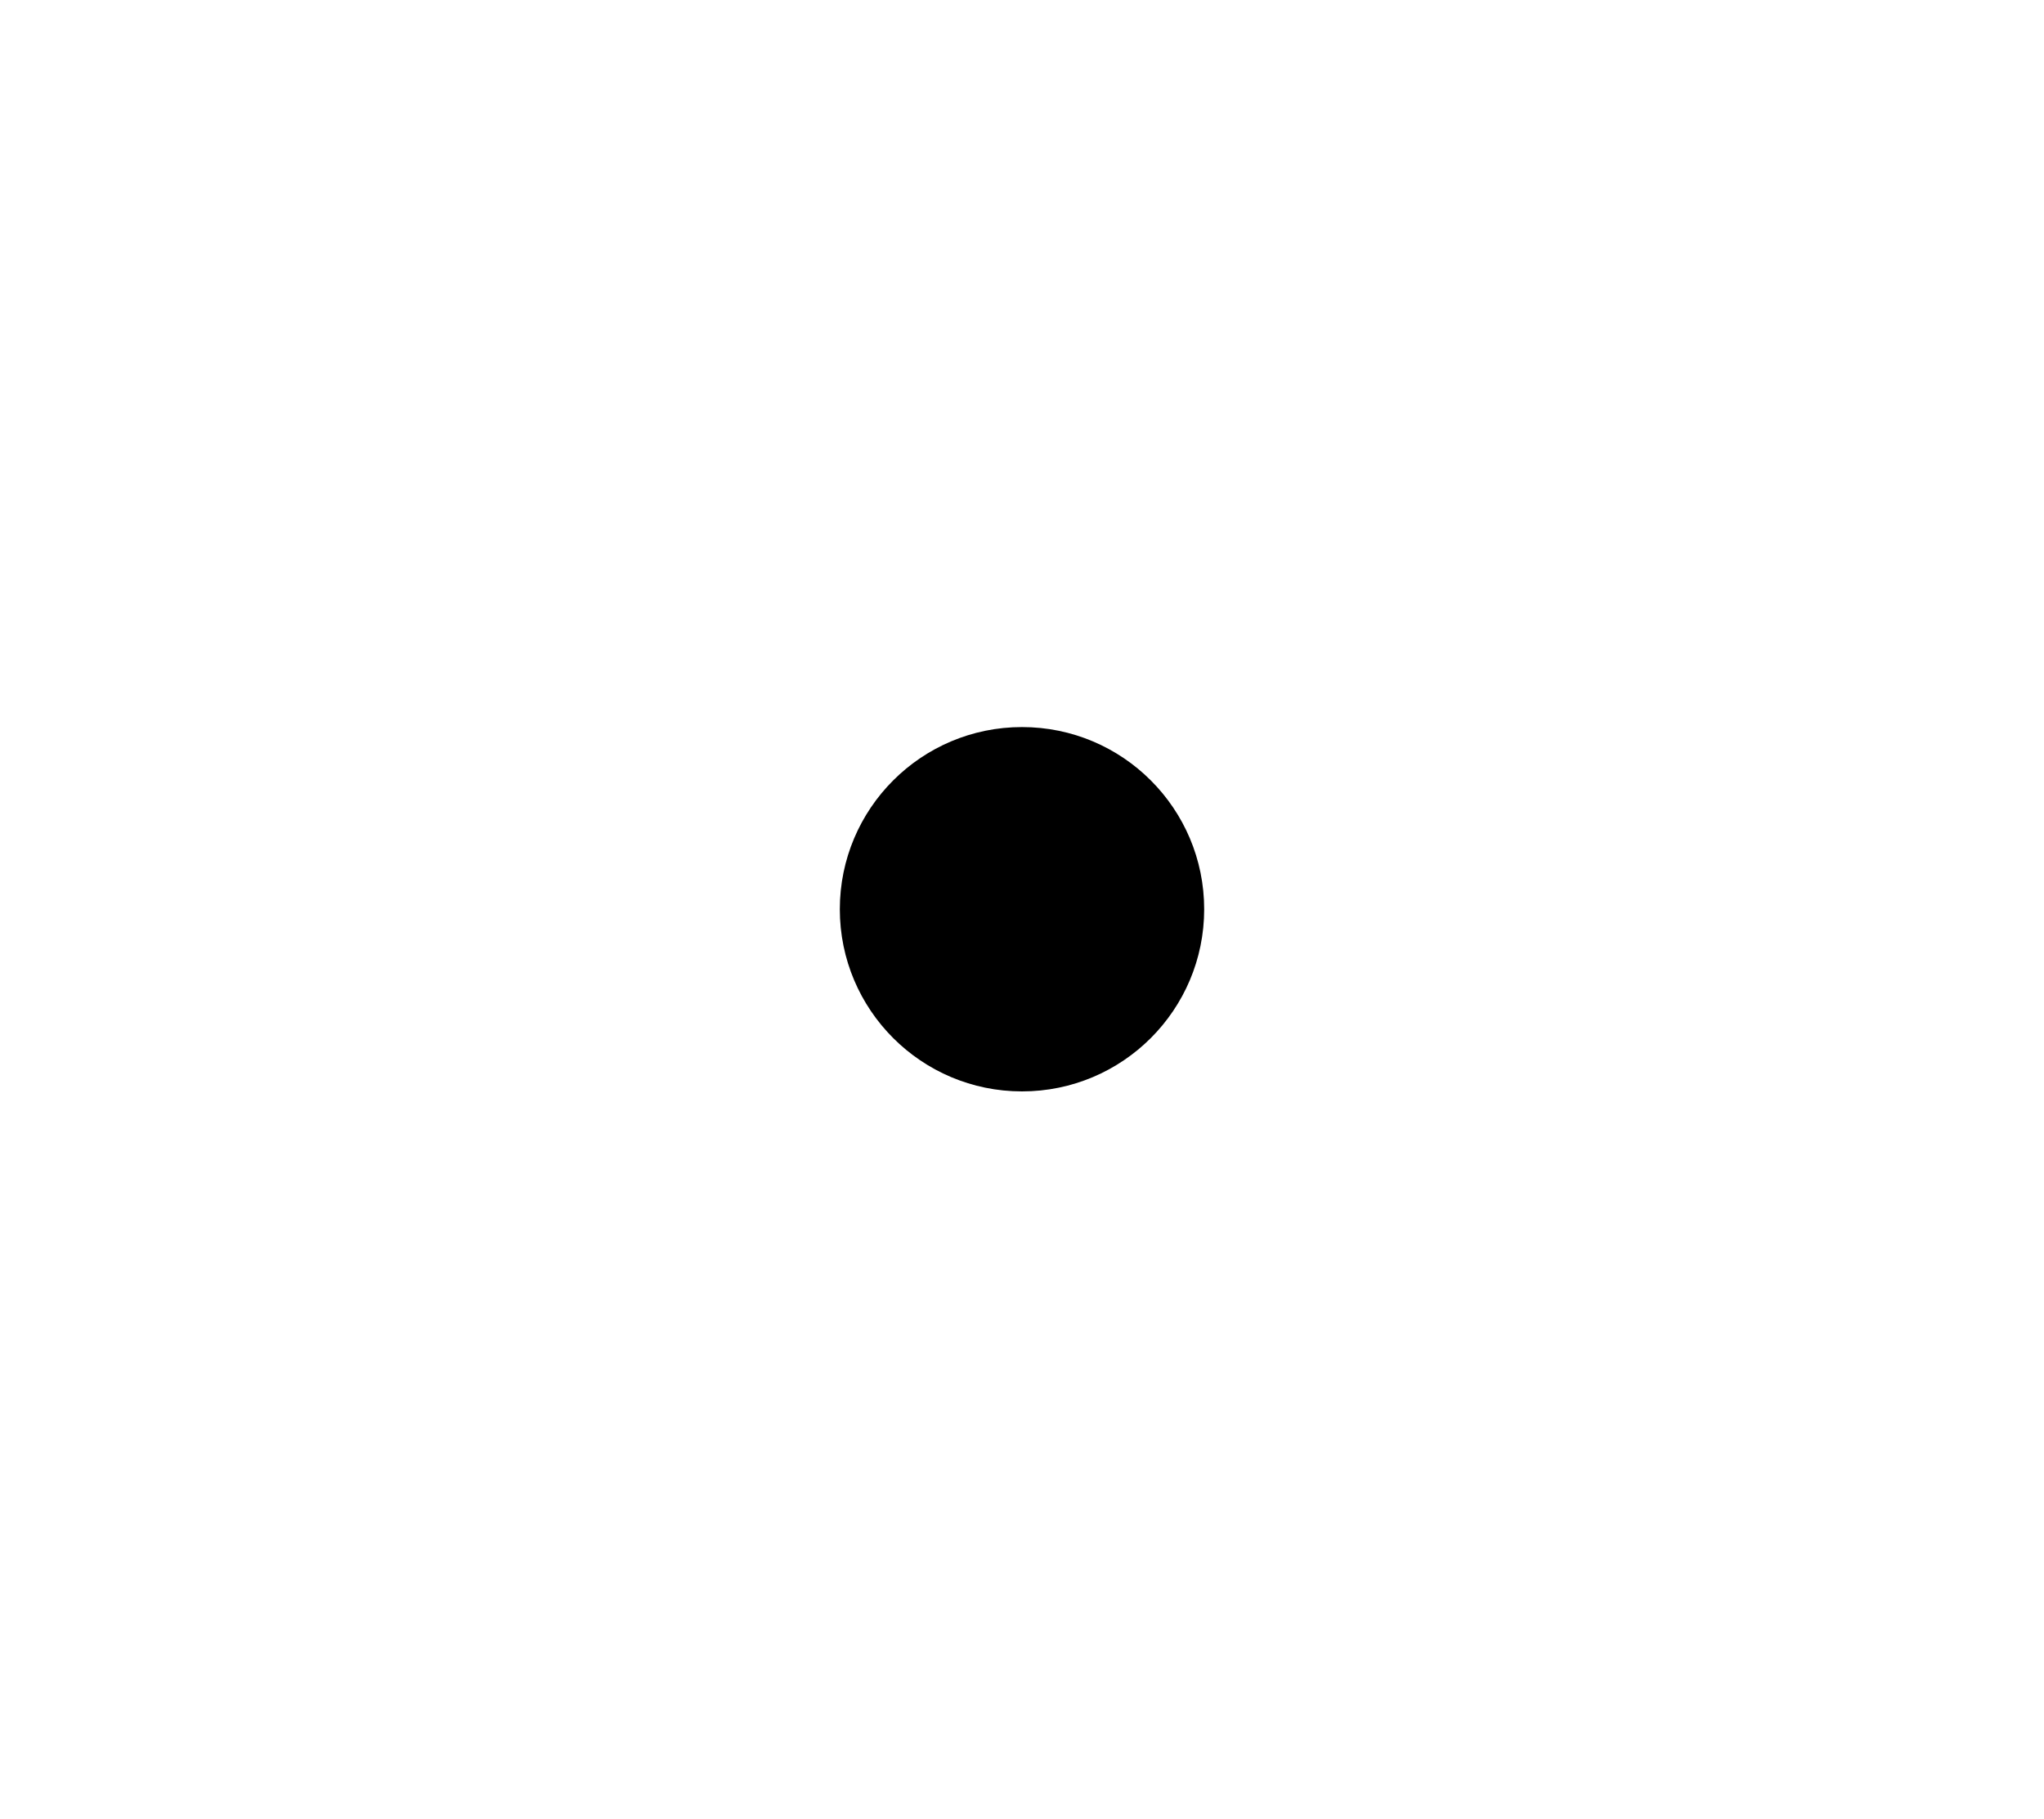
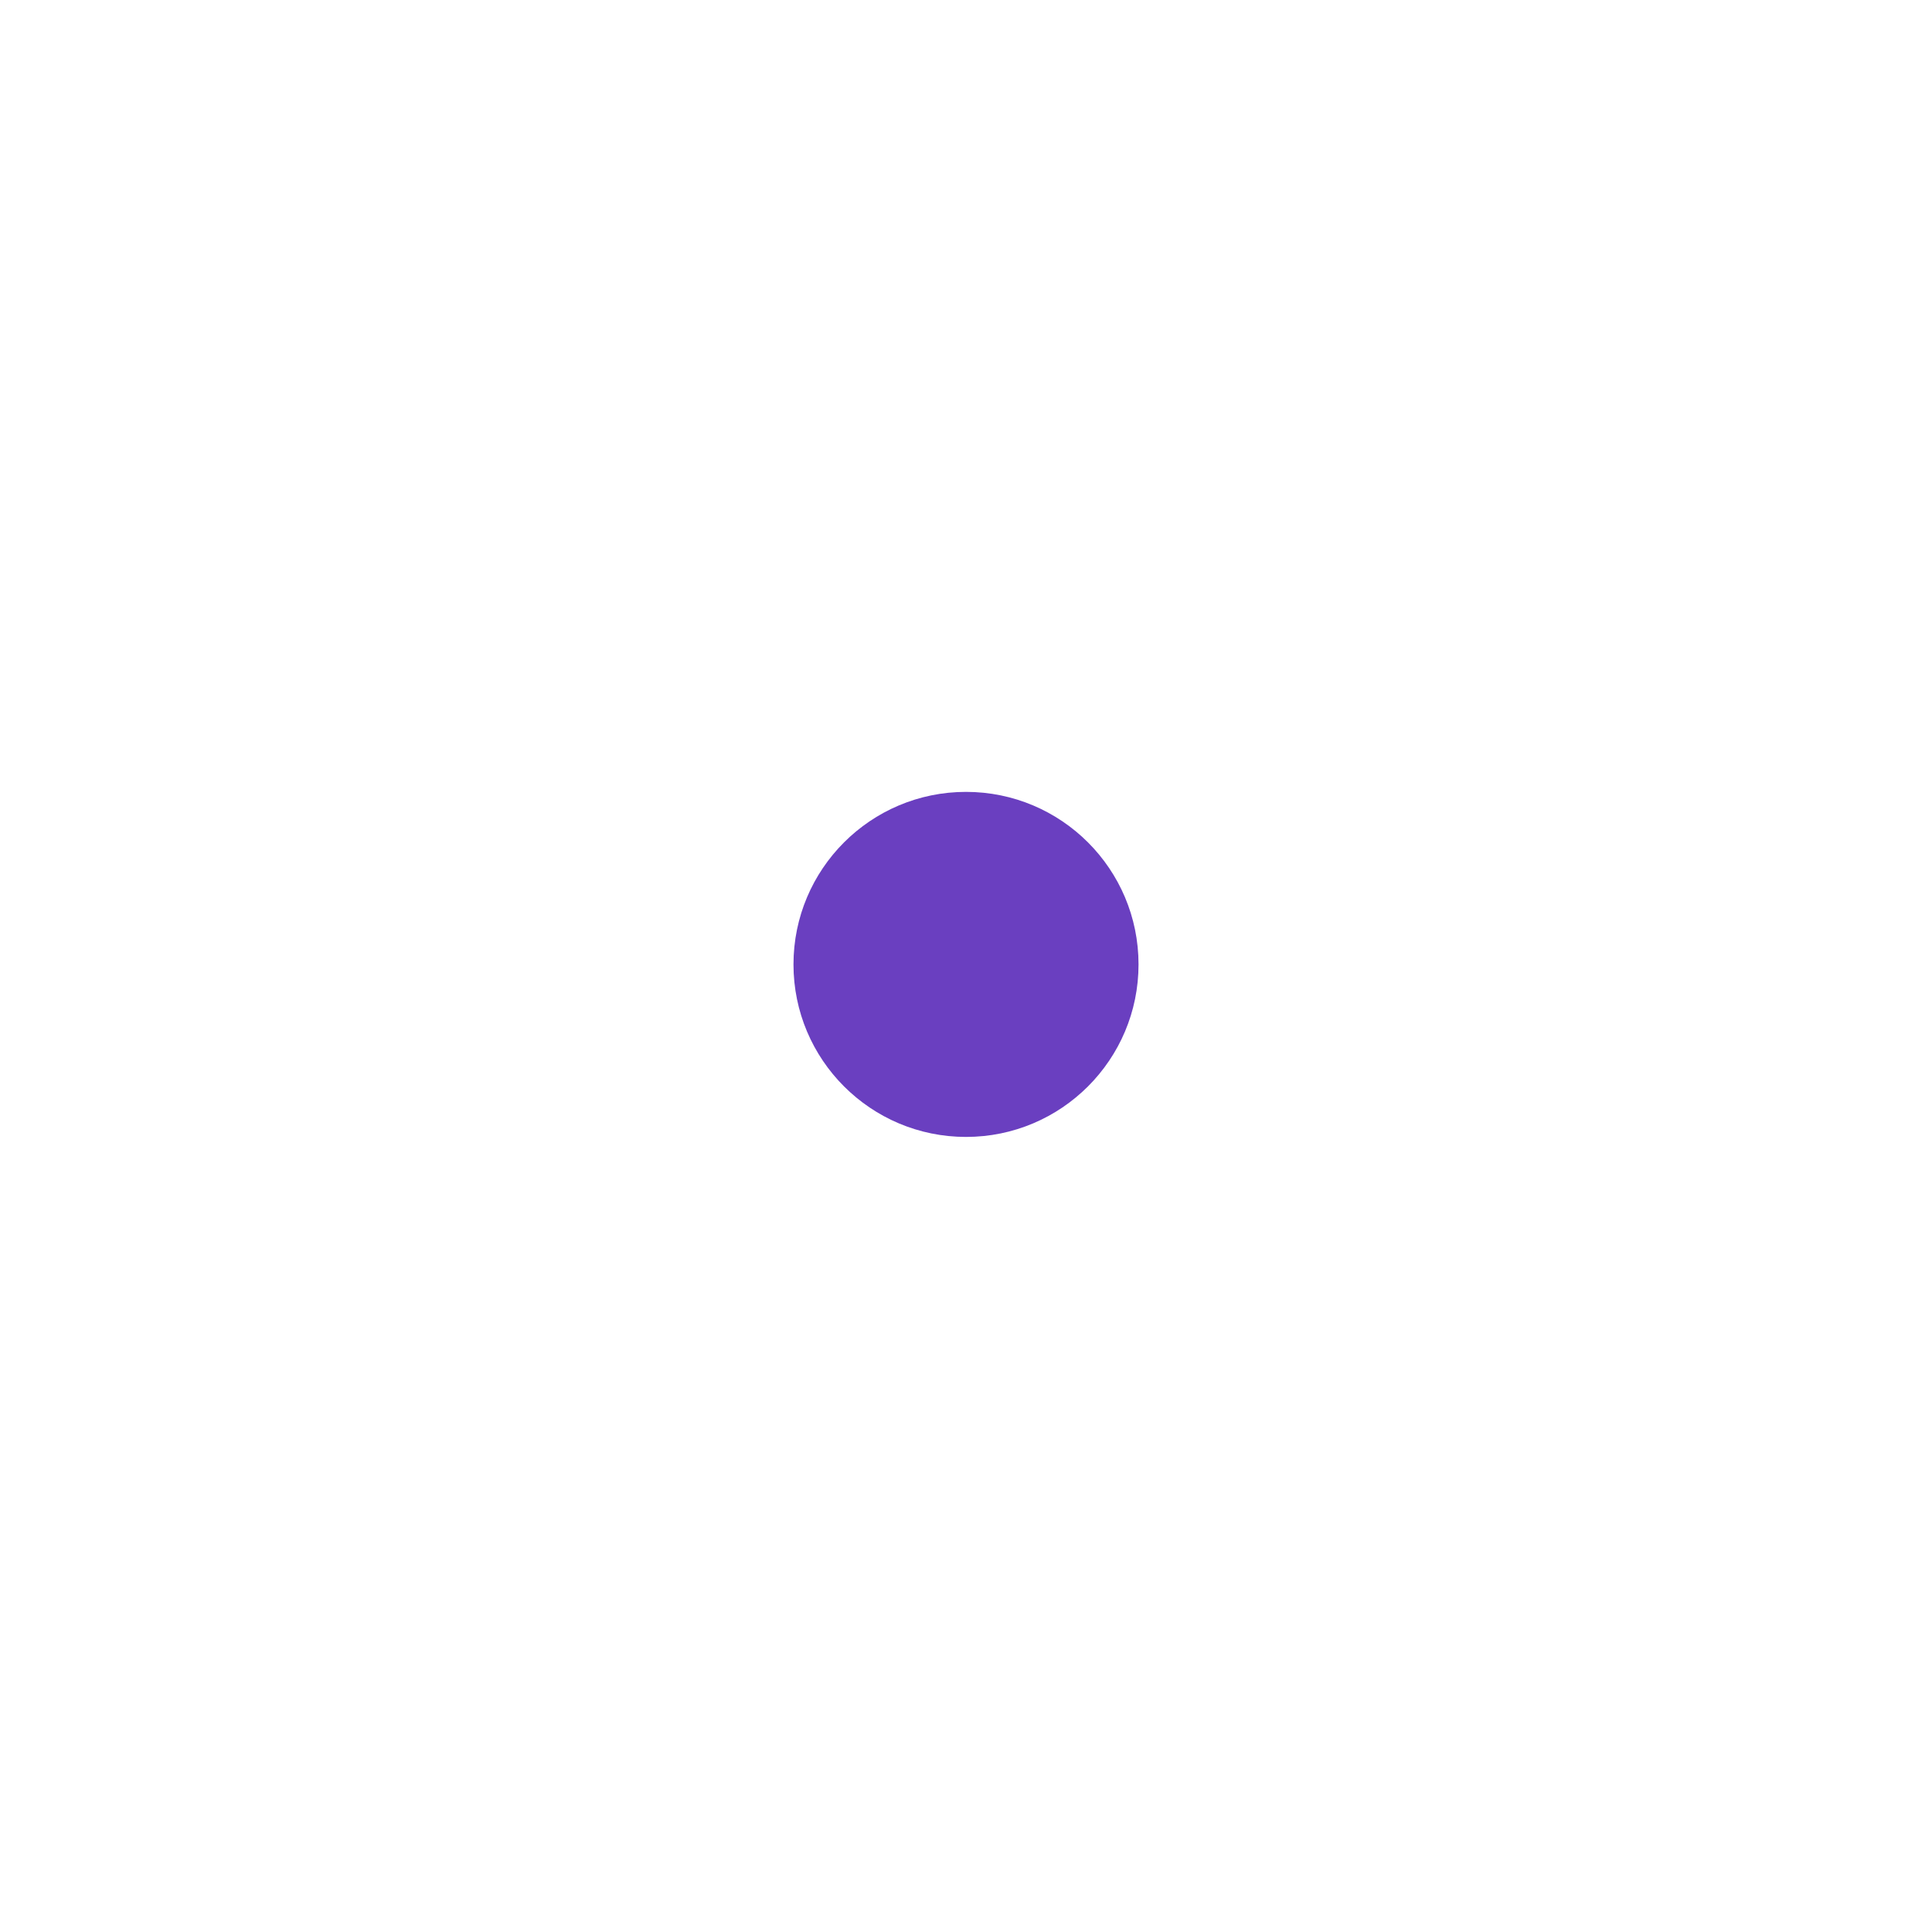
- <svg xmlns="http://www.w3.org/2000/svg" viewBox="-11.5 -10.232 23 20.463">
-   <circle cx="0" cy="0" r="2.05" />
-   <g stroke-width="1" fill="none">
-     <ellipse rx="11" ry="4.2" />
-     <ellipse rx="11" ry="4.2" transform="rotate(60)" />
-     <ellipse rx="11" ry="4.2" transform="rotate(120)" />
+ <svg xmlns="http://www.w3.org/2000/svg" viewBox="0 0 32 32">
+   <g transform="matrix(.05696 0 0 .05696 .647744 2.43826)" fill="none" fill-rule="evenodd">
+     <circle r="50.167" cy="237.628" cx="269.529" fill="#6a3fc0" />
+     <g stroke-width="24">
+       <path d="M269.53 135.628c67.356 0 129.928 9.665 177.107 25.907 56.844 19.57 91.794 49.233 91.794 76.093 0 27.99-37.04 59.503-98.083 79.728-46.15 15.29-106.88 23.272-170.818 23.272-65.554 0-127.63-7.492-174.3-23.44-59.046-20.182-94.61-52.103-94.61-79.56 0-26.642 33.37-56.076 89.415-75.616 47.355-16.51 111.472-26.384 179.486-26.384z" />
+       <path d="M180.736 186.922c33.65-58.348 73.28-107.724 110.92-140.48C337.006 6.976 380.163-8.48 403.43 4.937c24.248 13.983 33.042 61.814 20.067 124.796-9.8 47.618-33.234 104.212-65.176 159.6-32.75 56.788-70.25 106.82-107.377 139.272-46.98 41.068-92.4 55.93-116.185 42.213-23.08-13.3-31.906-56.92-20.834-115.233 9.355-49.27 32.832-109.745 66.8-168.664z" />
+       <path d="M180.82 289.482C147.075 231.2 124.1 172.195 114.51 123.227c-11.544-59-3.382-104.11 19.864-117.566 24.224-14.024 70.055 2.244 118.14 44.94 36.356 32.28 73.688 80.837 105.723 136.173 32.844 56.733 57.46 114.21 67.036 162.582 12.117 61.213 2.31 107.984-21.453 121.74-23.057 13.348-65.25-.784-110.24-39.5-38.013-32.71-78.682-83.253-112.76-142.115z" />
+     </g>
  </g>
</svg>
